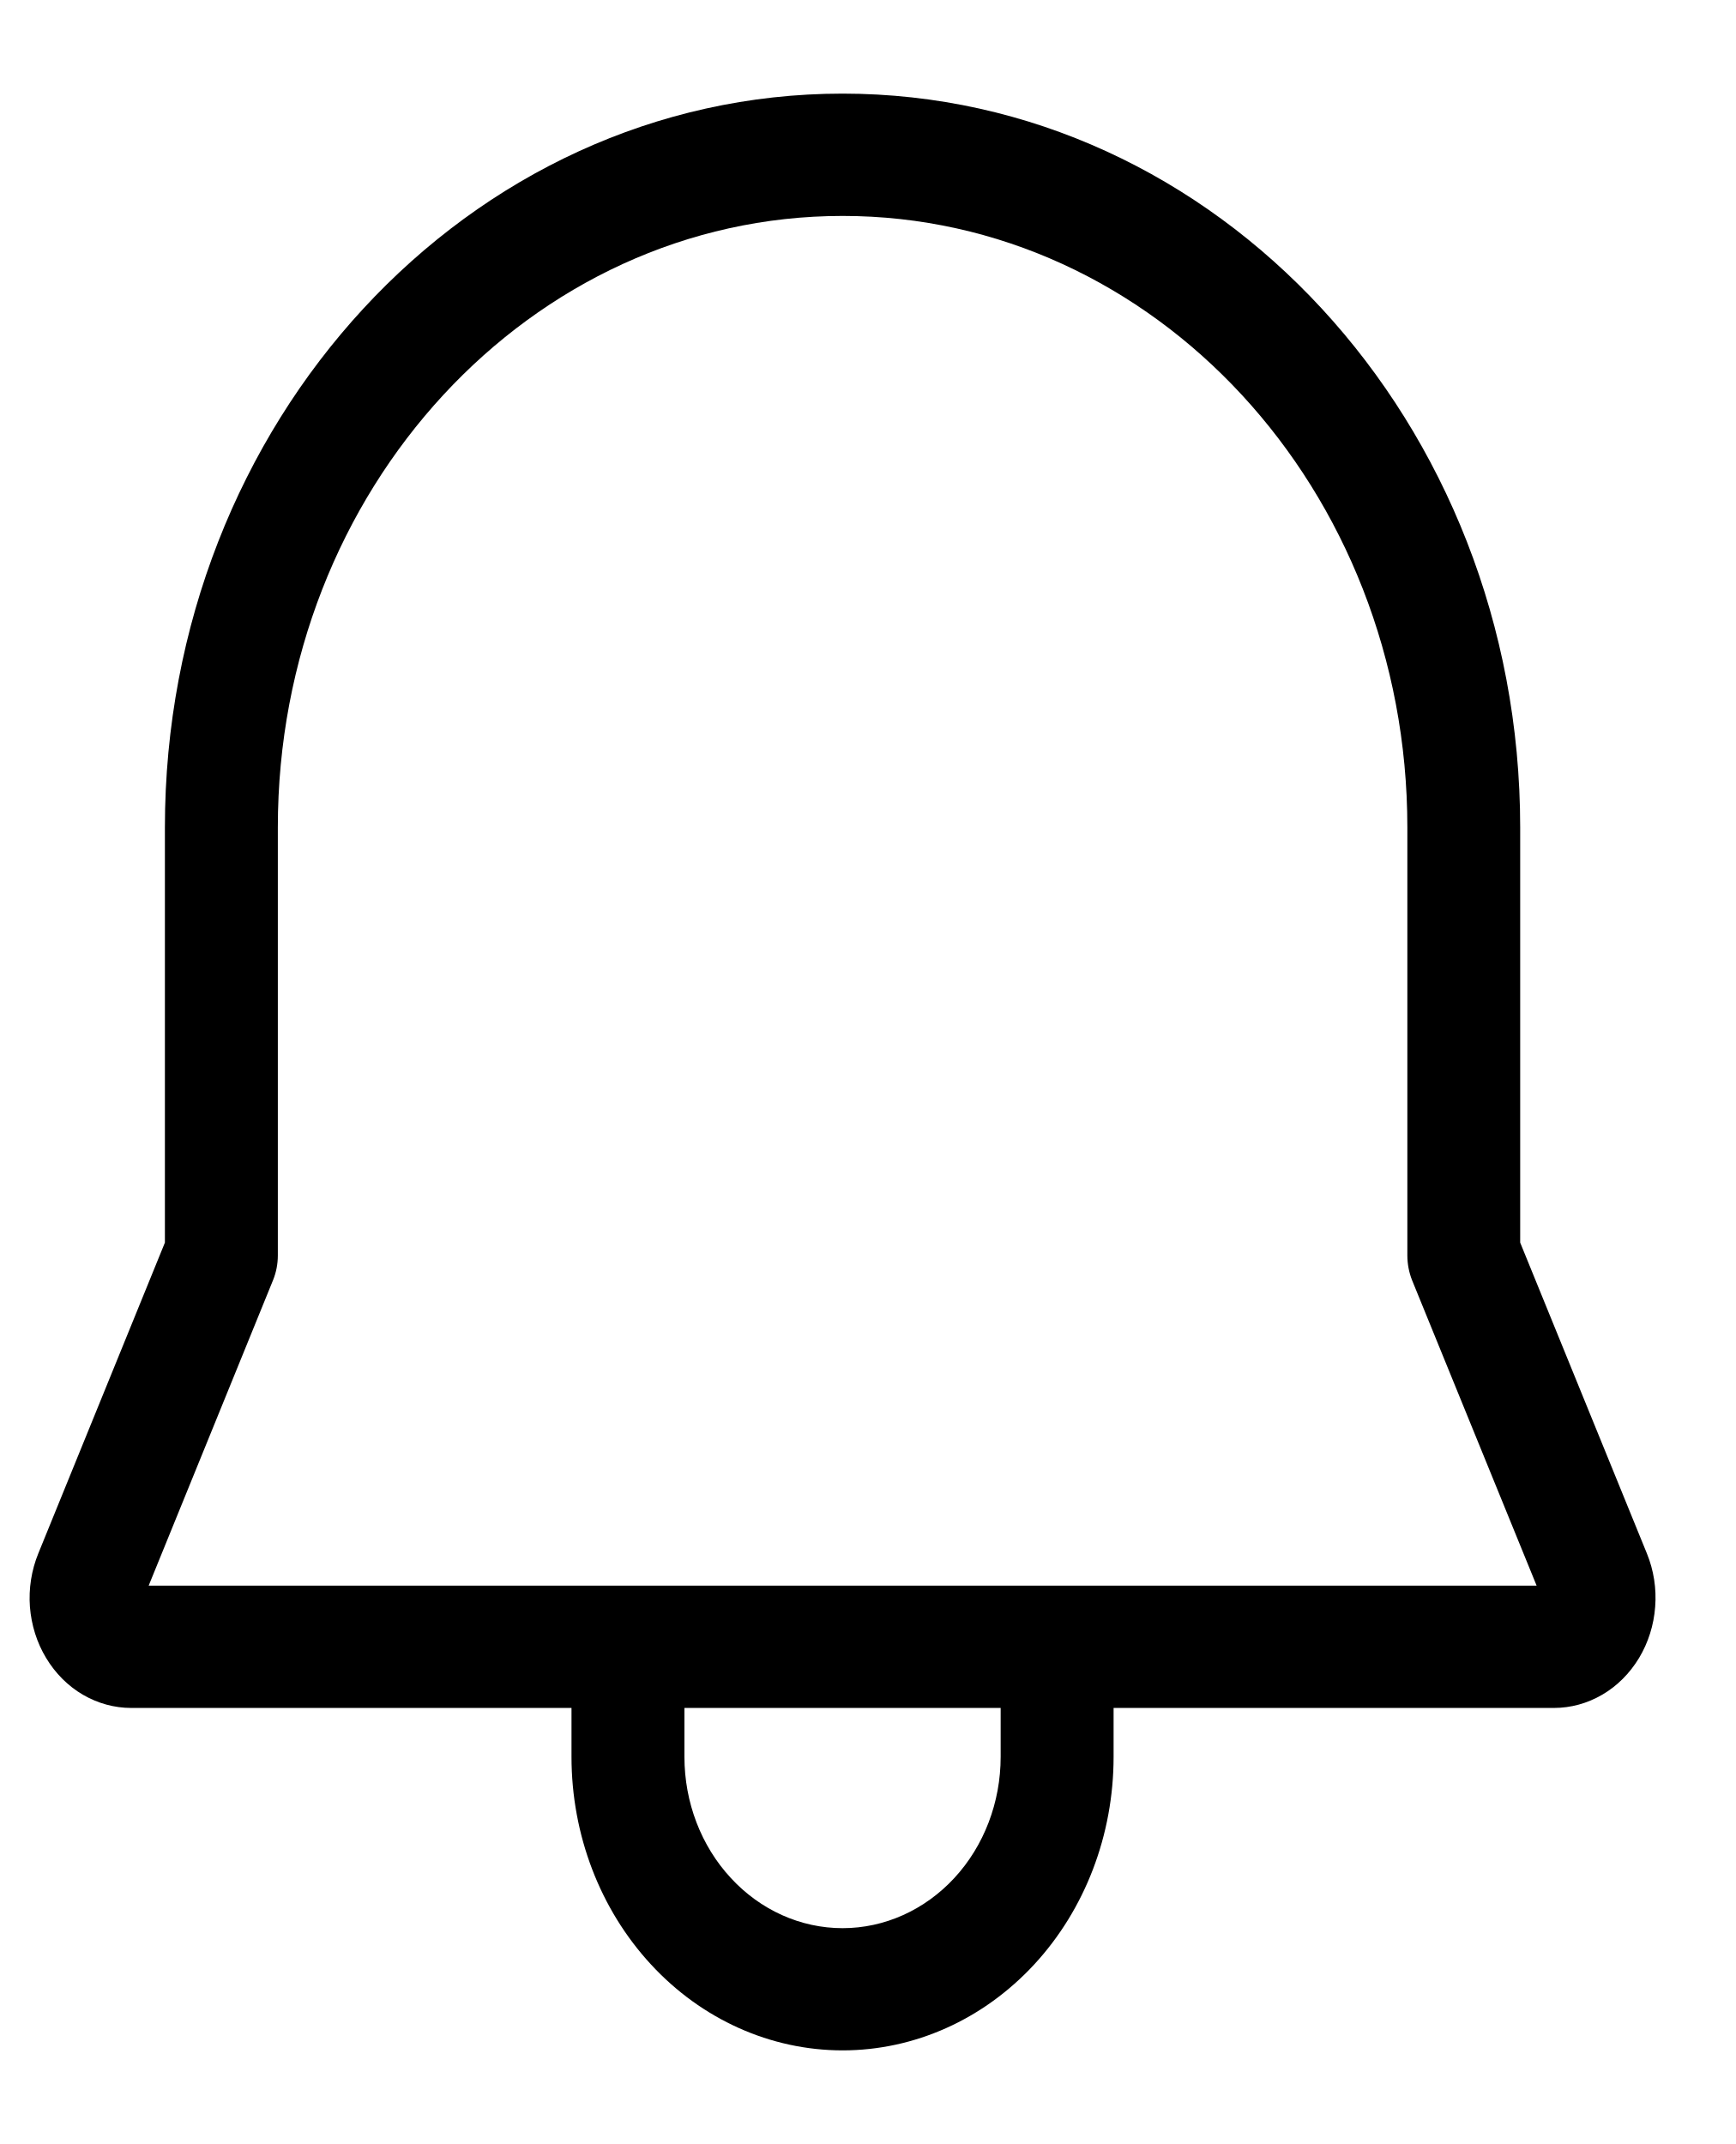
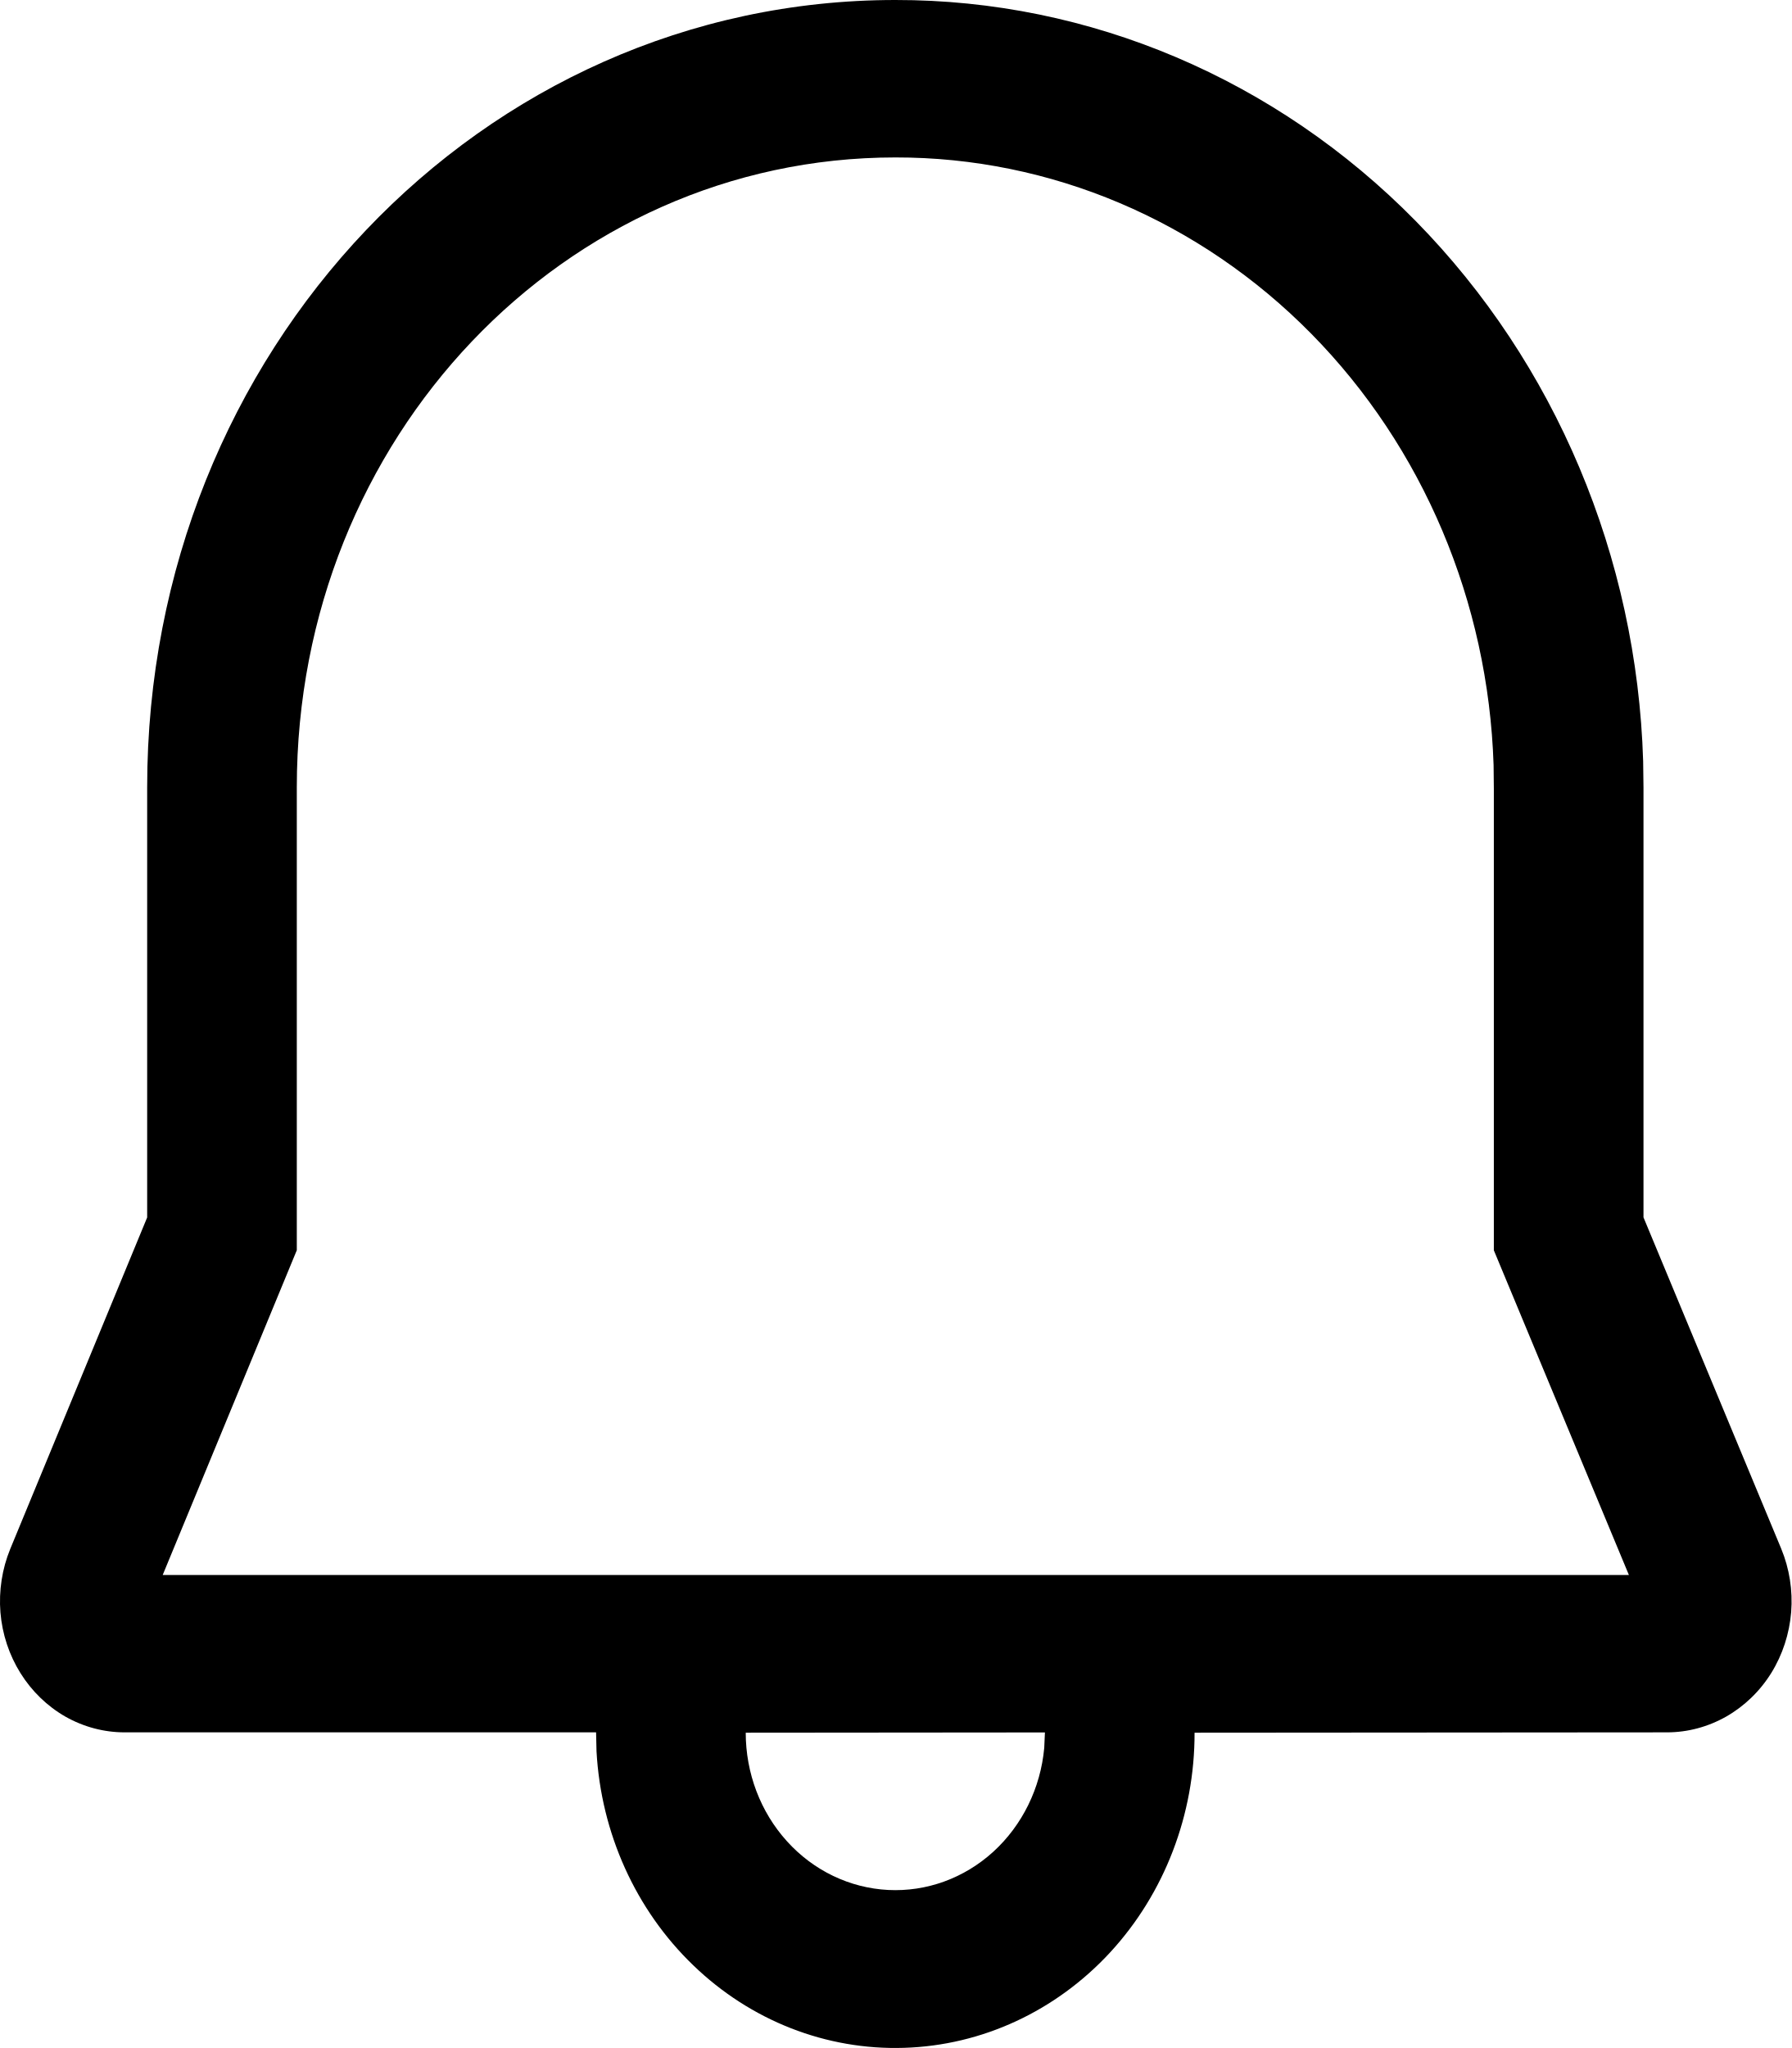
- <svg xmlns="http://www.w3.org/2000/svg" width="17" height="21" viewBox="0 0 17 21" fill="none">
-   <path d="M2.721 8.104V12.297C2.721 12.38 2.705 12.463 2.674 12.539L1.456 15.531H15.049L13.829 12.539C13.799 12.463 13.783 12.38 13.783 12.297V8.104C13.783 4.796 11.307 2.115 8.252 2.115C5.198 2.115 2.721 4.796 2.721 8.104ZM5.597 16.729H1.285C1.12 16.729 0.957 16.684 0.811 16.599C0.666 16.514 0.542 16.39 0.452 16.24C0.361 16.09 0.307 15.917 0.293 15.738C0.28 15.56 0.308 15.38 0.375 15.216L1.615 12.171V8.104C1.615 4.135 4.587 0.917 8.252 0.917C11.917 0.917 14.888 4.135 14.888 8.104V12.171L16.129 15.216C16.196 15.38 16.224 15.56 16.21 15.738C16.197 15.917 16.142 16.09 16.052 16.24C15.961 16.39 15.838 16.514 15.692 16.599C15.547 16.684 15.384 16.729 15.218 16.729H10.906V17.208C10.906 17.971 10.627 18.702 10.129 19.241C9.631 19.78 8.956 20.083 8.252 20.083C7.548 20.083 6.872 19.78 6.375 19.241C5.877 18.702 5.597 17.971 5.597 17.208V16.729ZM9.8 16.729H6.703V17.208C6.703 17.653 6.866 18.08 7.157 18.394C7.447 18.709 7.841 18.886 8.252 18.886C8.662 18.886 9.056 18.709 9.347 18.394C9.637 18.08 9.8 17.653 9.8 17.208V16.729Z" fill="black" />
+ <svg xmlns="http://www.w3.org/2000/svg" width="21" height="24" viewBox="0 0 21 24" fill="none">
+   <path d="M10.495 7.97135e-06C12.771 -0.003 14.959 0.926 16.595 2.591C18.231 4.256 19.187 6.525 19.26 8.919L19.264 9.226V14.266L20.878 18.148C20.975 18.382 21.015 18.638 20.995 18.892C20.974 19.147 20.894 19.392 20.762 19.605C20.629 19.819 20.447 19.994 20.234 20.116C20.02 20.237 19.782 20.301 19.539 20.301L14.002 20.305C14.004 21.265 13.649 22.189 13.013 22.879C12.377 23.568 11.511 23.97 10.598 23.998C9.685 24.027 8.798 23.68 8.125 23.03C7.451 22.381 7.045 21.482 6.992 20.523L6.987 20.301H1.462C1.219 20.301 0.981 20.238 0.767 20.117C0.554 19.995 0.373 19.82 0.24 19.607C0.107 19.394 0.026 19.15 0.005 18.895C-0.015 18.642 0.024 18.386 0.12 18.152L1.725 14.267V9.226C1.725 4.115 5.644 7.97135e-06 10.495 7.97135e-06ZM12.248 20.302L8.741 20.305C8.741 20.779 8.914 21.235 9.225 21.578C9.535 21.921 9.96 22.125 10.41 22.148C10.86 22.171 11.301 22.011 11.642 21.701C11.982 21.391 12.197 20.955 12.24 20.483L12.248 20.302ZM10.495 1.845C6.612 1.845 3.479 5.135 3.479 9.226V14.651L1.907 18.457H19.093L17.51 14.652V9.242L17.507 8.965C17.445 7.053 16.68 5.241 15.371 3.912C14.062 2.583 12.313 1.842 10.495 1.845Z" fill="black" />
</svg>
